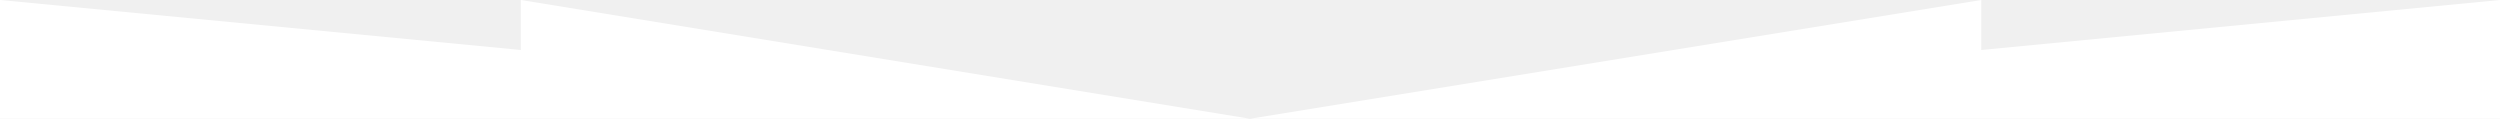
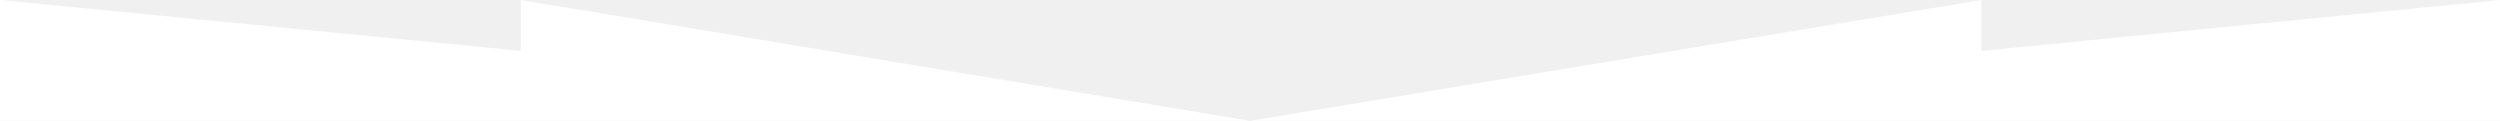
- <svg xmlns="http://www.w3.org/2000/svg" version="1.1" id="Layer_1" x="0px" y="0px" width="1200px" height="57px" viewBox="0 0 1200 57" enable-background="new 0 0 1200 57" xml:space="preserve" preserveAspectRatio="none">
+ <svg xmlns="http://www.w3.org/2000/svg" version="1.1" id="Layer_1" x="0px" y="0px" width="1200px" height="58px" viewBox="0 0 1200 57" enable-background="new 0 0 1200 57" xml:space="preserve" preserveAspectRatio="none">
  <g>
    <polygon fill="#ffffff" points="250,24 0,0 0,57 250,57 600,57 250,0" />
    <polygon fill="#ffffff" points="951,24 951,0 600,57 951,57 1200,57 1200,0" />
  </g>
</svg>
